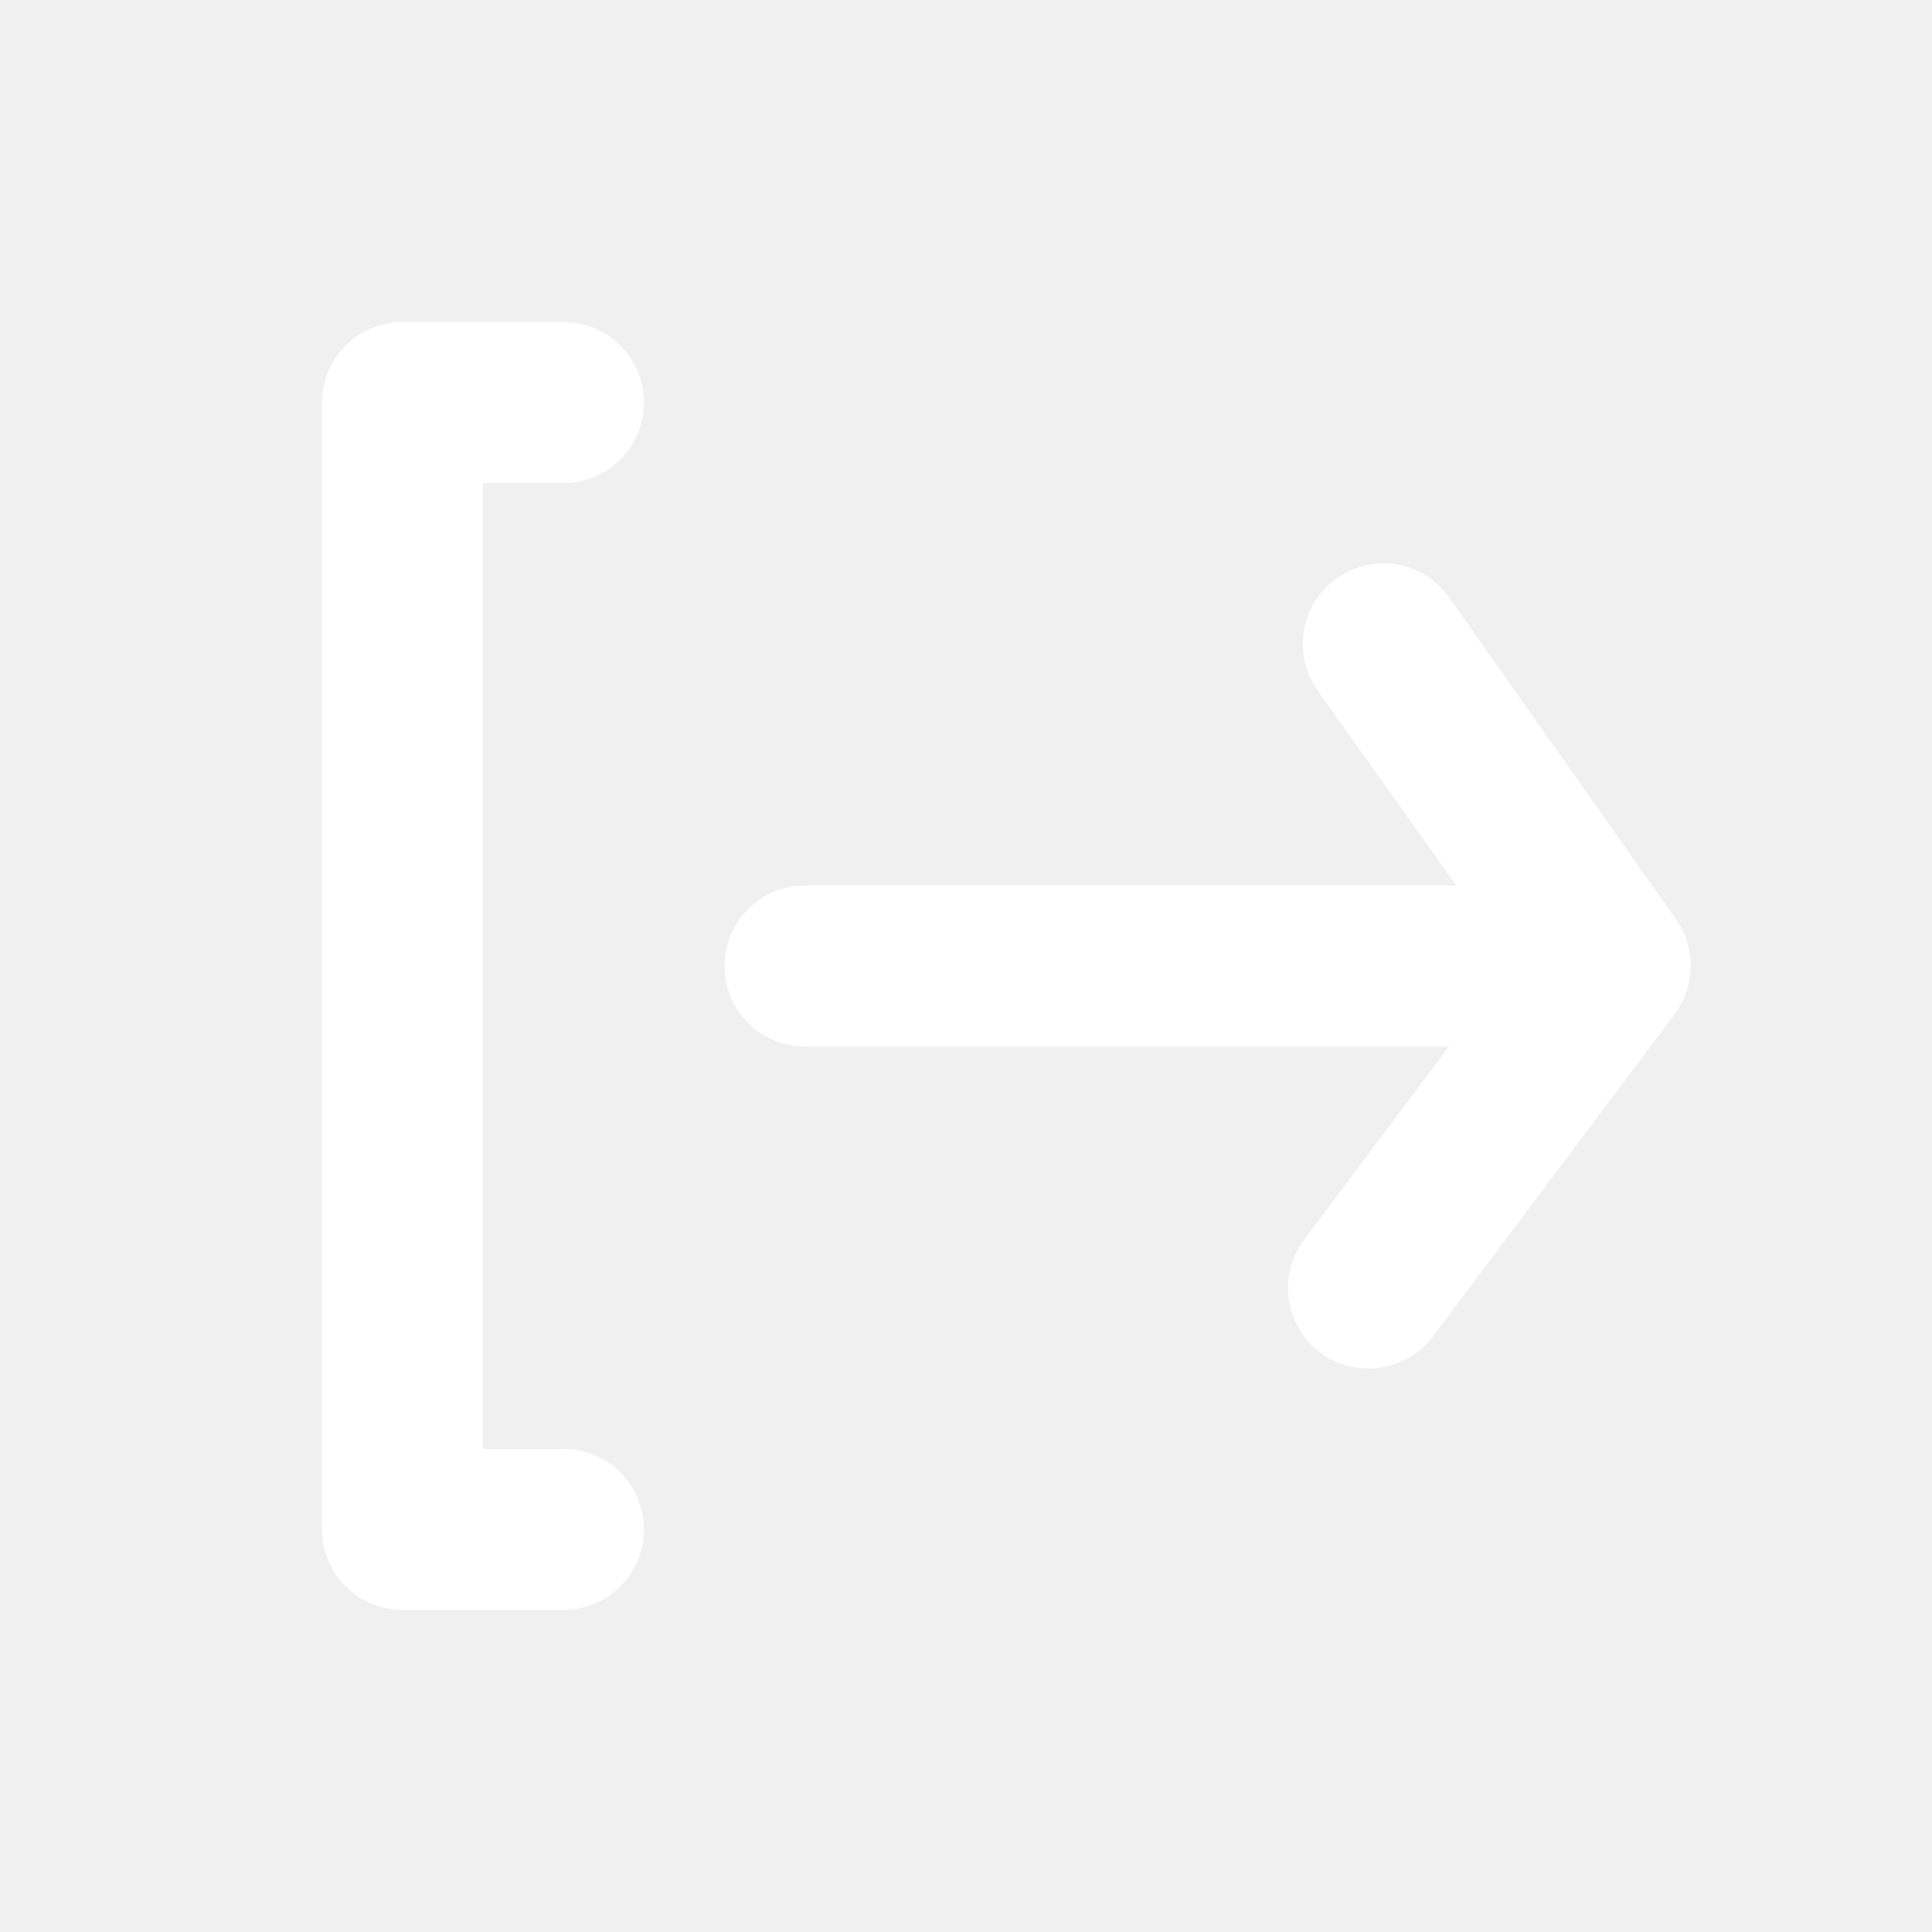
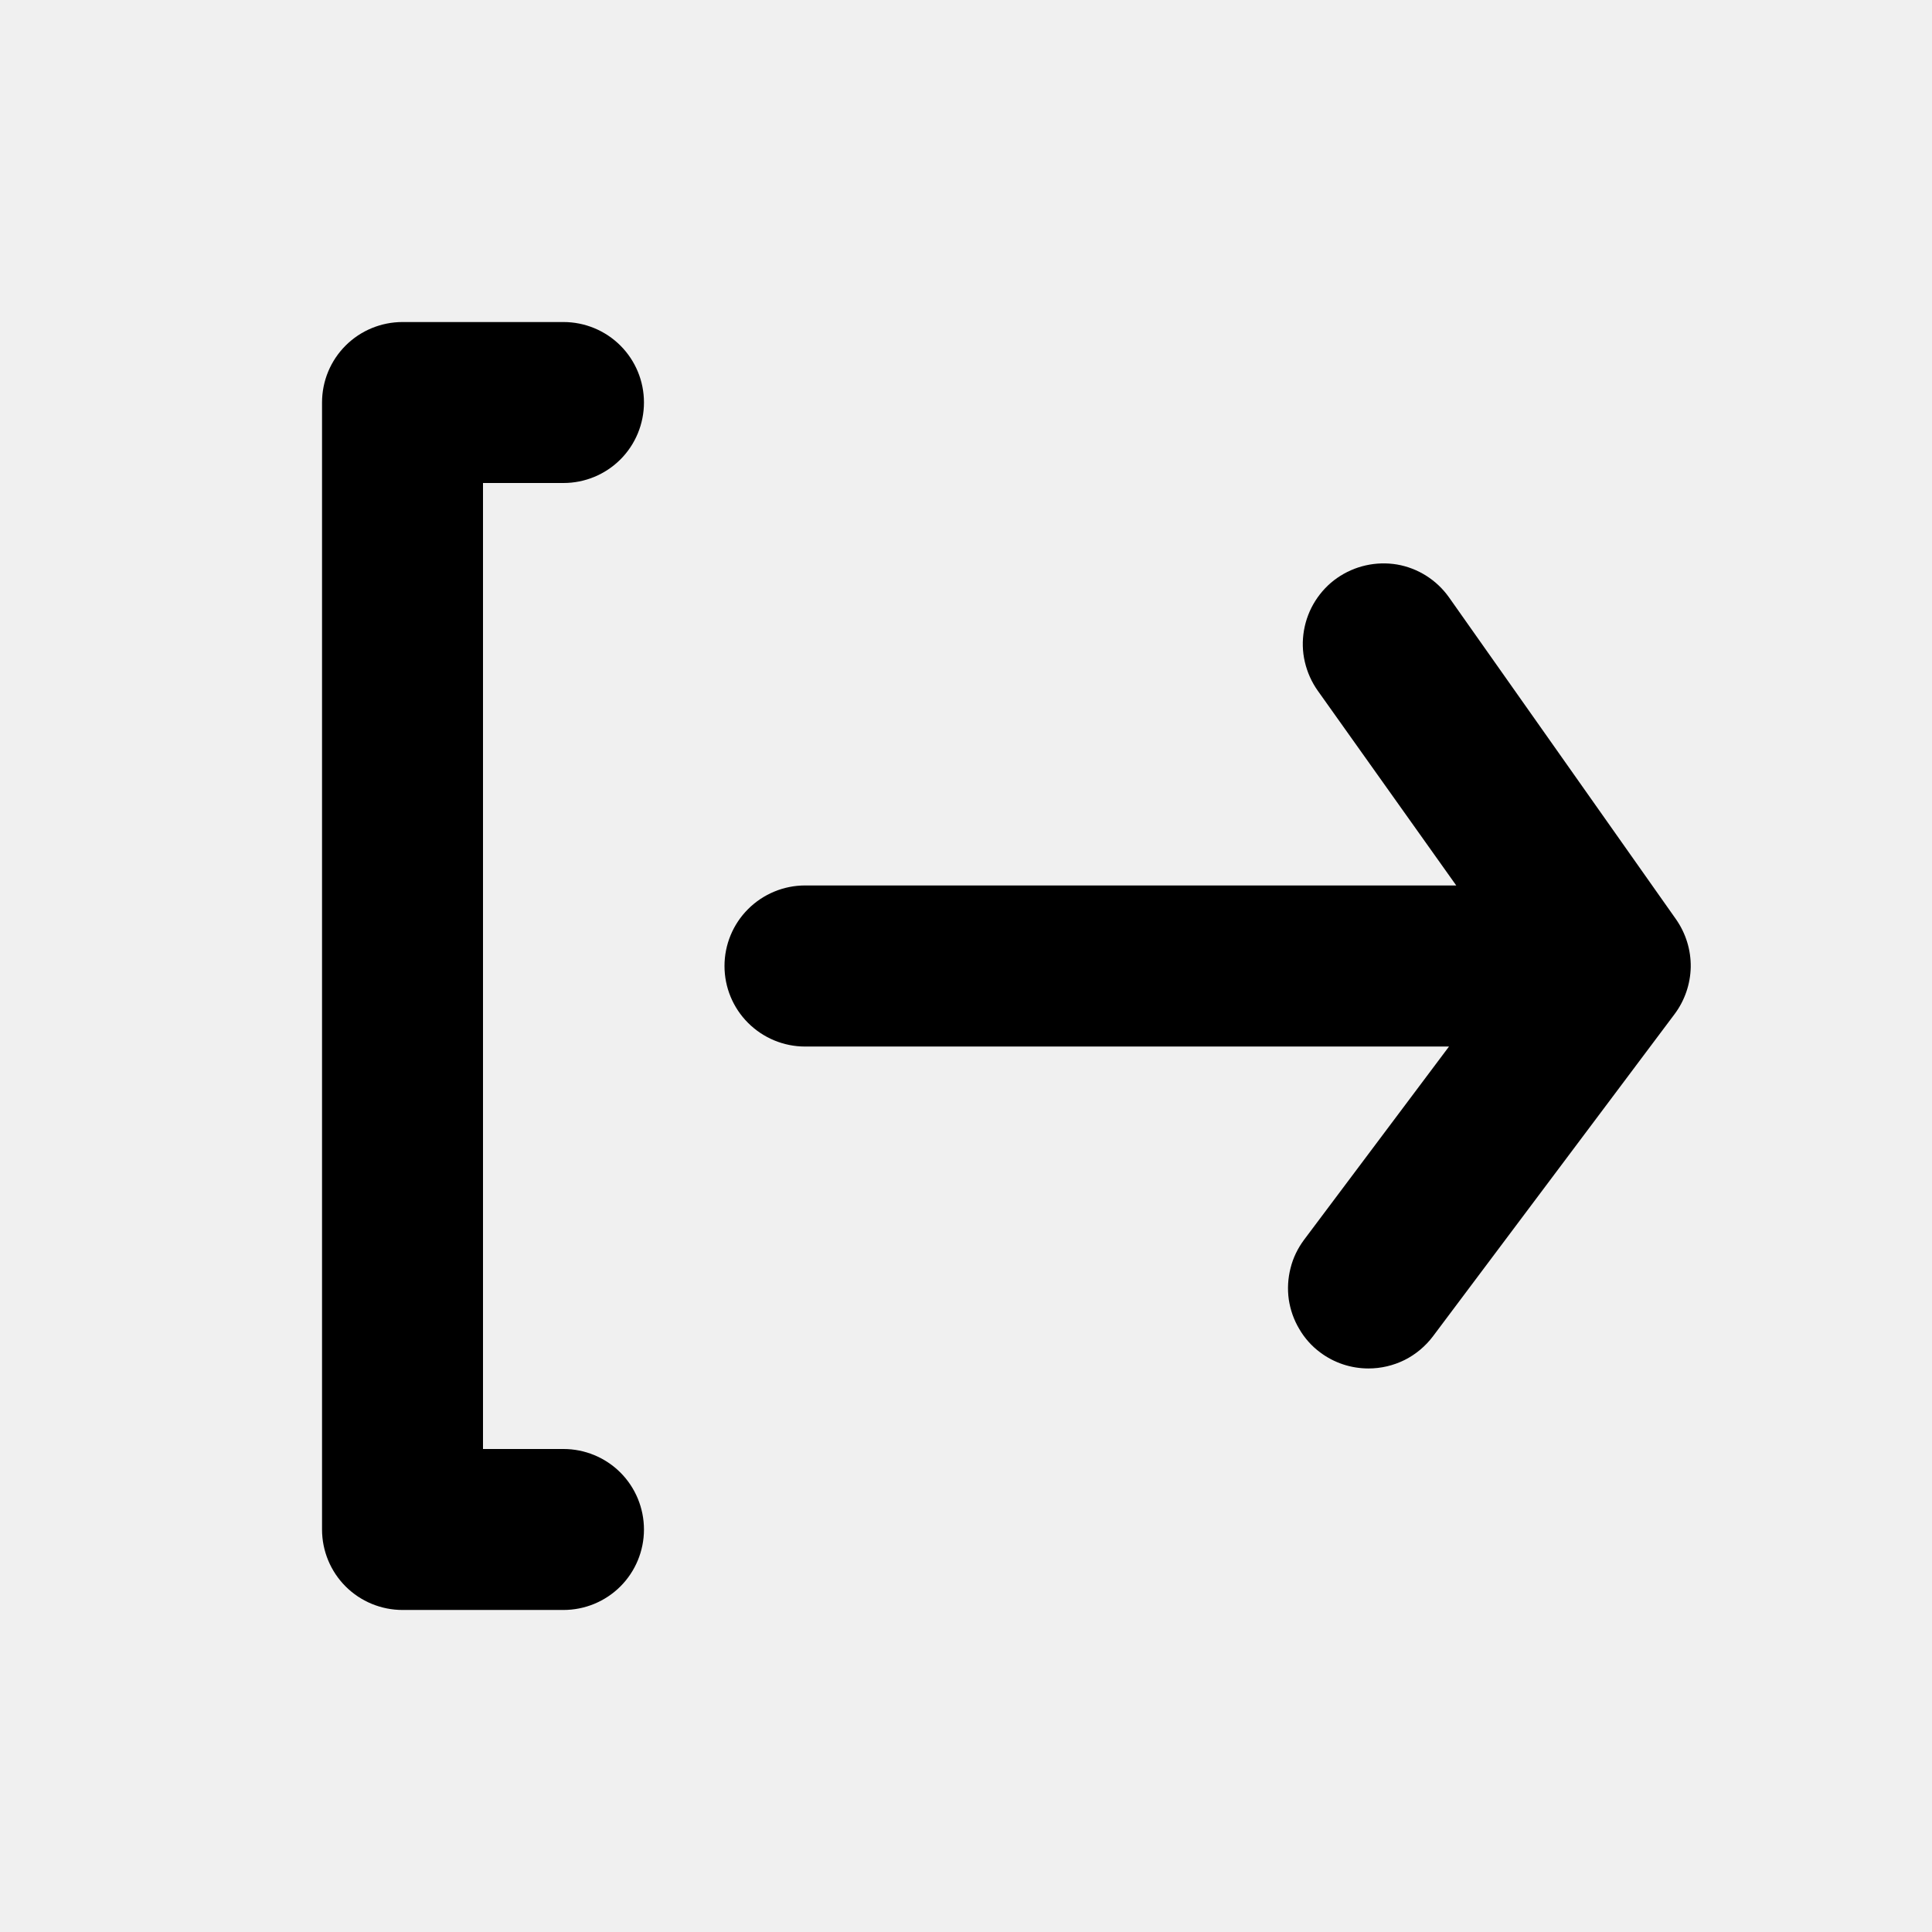
<svg xmlns="http://www.w3.org/2000/svg" width="16" height="16" viewBox="0 0 16 16" fill="none">
-   <path d="M4.667 4C4.843 4 5.013 3.93 5.138 3.805C5.263 3.68 5.333 3.51 5.333 3.333C5.333 3.156 5.263 2.987 5.138 2.862C5.013 2.737 4.843 2.667 4.667 2.667H3.333C3.157 2.667 2.987 2.737 2.862 2.862C2.737 2.987 2.667 3.156 2.667 3.333V12.667C2.667 12.843 2.737 13.013 2.862 13.138C2.987 13.263 3.157 13.333 3.333 13.333H4.667C4.843 13.333 5.013 13.263 5.138 13.138C5.263 13.013 5.333 12.843 5.333 12.667C5.333 12.49 5.263 12.32 5.138 12.195C5.013 12.07 4.843 12 4.667 12H4V4H4.667Z" fill="white" />
-   <path d="M13.88 7.613L12 4.947C11.898 4.803 11.743 4.705 11.57 4.675C11.396 4.646 11.218 4.686 11.073 4.787C11.001 4.837 10.94 4.902 10.893 4.976C10.846 5.05 10.814 5.133 10.799 5.22C10.784 5.307 10.786 5.396 10.806 5.481C10.826 5.567 10.862 5.648 10.913 5.72L12.06 7.333H6.667C6.49 7.333 6.32 7.404 6.195 7.529C6.07 7.654 6 7.823 6 8C6 8.177 6.07 8.346 6.195 8.471C6.32 8.596 6.49 8.667 6.667 8.667H12L10.8 10.267C10.748 10.337 10.709 10.416 10.688 10.501C10.666 10.586 10.661 10.674 10.673 10.761C10.686 10.848 10.715 10.931 10.76 11.006C10.804 11.082 10.863 11.148 10.933 11.2C11.049 11.287 11.189 11.333 11.333 11.333C11.437 11.333 11.539 11.309 11.632 11.263C11.724 11.217 11.805 11.149 11.867 11.067L13.867 8.4C13.952 8.287 13.999 8.15 14.002 8.009C14.004 7.867 13.961 7.729 13.88 7.613Z" fill="white" />
+   <path d="M4.667 4C4.843 4 5.013 3.93 5.138 3.805C5.263 3.68 5.333 3.51 5.333 3.333C5.333 3.156 5.263 2.987 5.138 2.862C5.013 2.737 4.843 2.667 4.667 2.667H3.333C3.157 2.667 2.987 2.737 2.862 2.862C2.737 2.987 2.667 3.156 2.667 3.333V12.667C2.667 12.843 2.737 13.013 2.862 13.138C2.987 13.263 3.157 13.333 3.333 13.333H4.667C4.843 13.333 5.013 13.263 5.138 13.138C5.263 13.013 5.333 12.843 5.333 12.667C5.333 12.49 5.263 12.32 5.138 12.195C5.013 12.07 4.843 12 4.667 12H4V4H4.667Z" fill="currentColor" />
+   <path d="M13.88 7.613L12 4.947C11.898 4.803 11.743 4.705 11.57 4.675C11.396 4.646 11.218 4.686 11.073 4.787C11.001 4.837 10.94 4.902 10.893 4.976C10.846 5.05 10.814 5.133 10.799 5.22C10.784 5.307 10.786 5.396 10.806 5.481C10.826 5.567 10.862 5.648 10.913 5.72L12.06 7.333H6.667C6.49 7.333 6.32 7.404 6.195 7.529C6.07 7.654 6 7.823 6 8C6 8.177 6.07 8.346 6.195 8.471C6.32 8.596 6.49 8.667 6.667 8.667H12L10.8 10.267C10.748 10.337 10.709 10.416 10.688 10.501C10.666 10.586 10.661 10.674 10.673 10.761C10.686 10.848 10.715 10.931 10.76 11.006C10.804 11.082 10.863 11.148 10.933 11.2C11.049 11.287 11.189 11.333 11.333 11.333C11.437 11.333 11.539 11.309 11.632 11.263C11.724 11.217 11.805 11.149 11.867 11.067L13.867 8.4C13.952 8.287 13.999 8.15 14.002 8.009C14.004 7.867 13.961 7.729 13.88 7.613Z" fill="currentColor" />
</svg>
